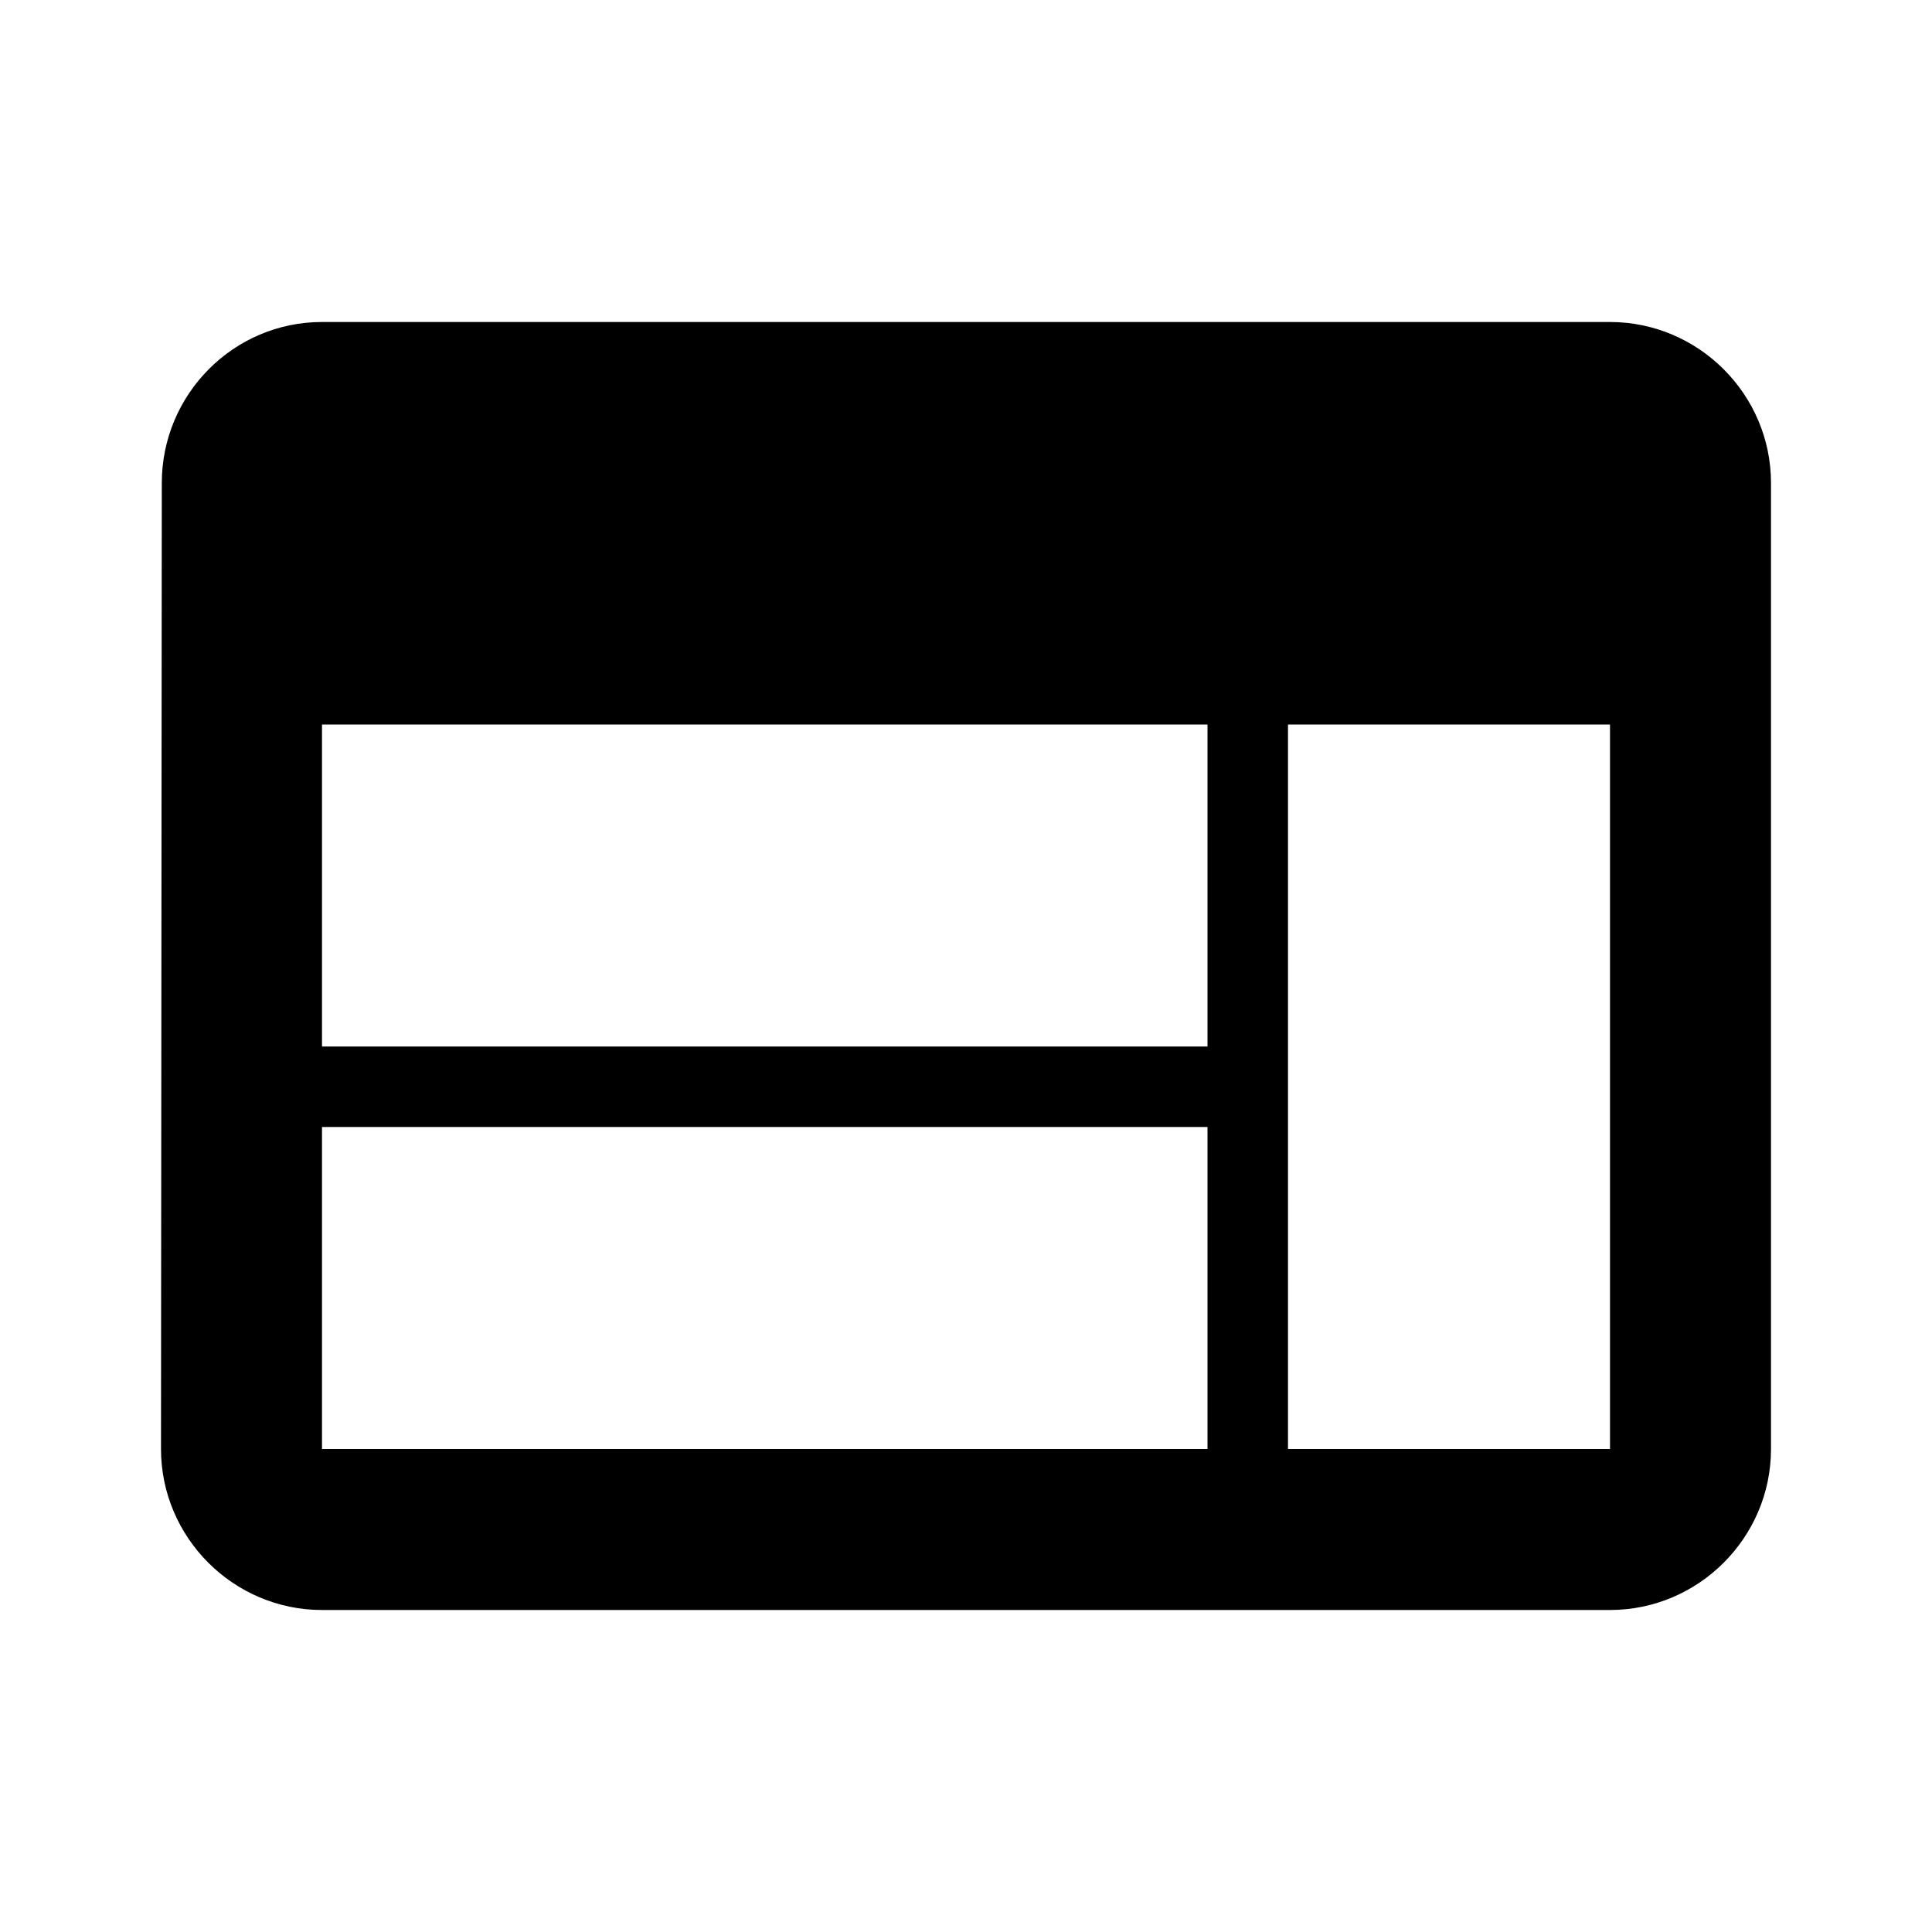
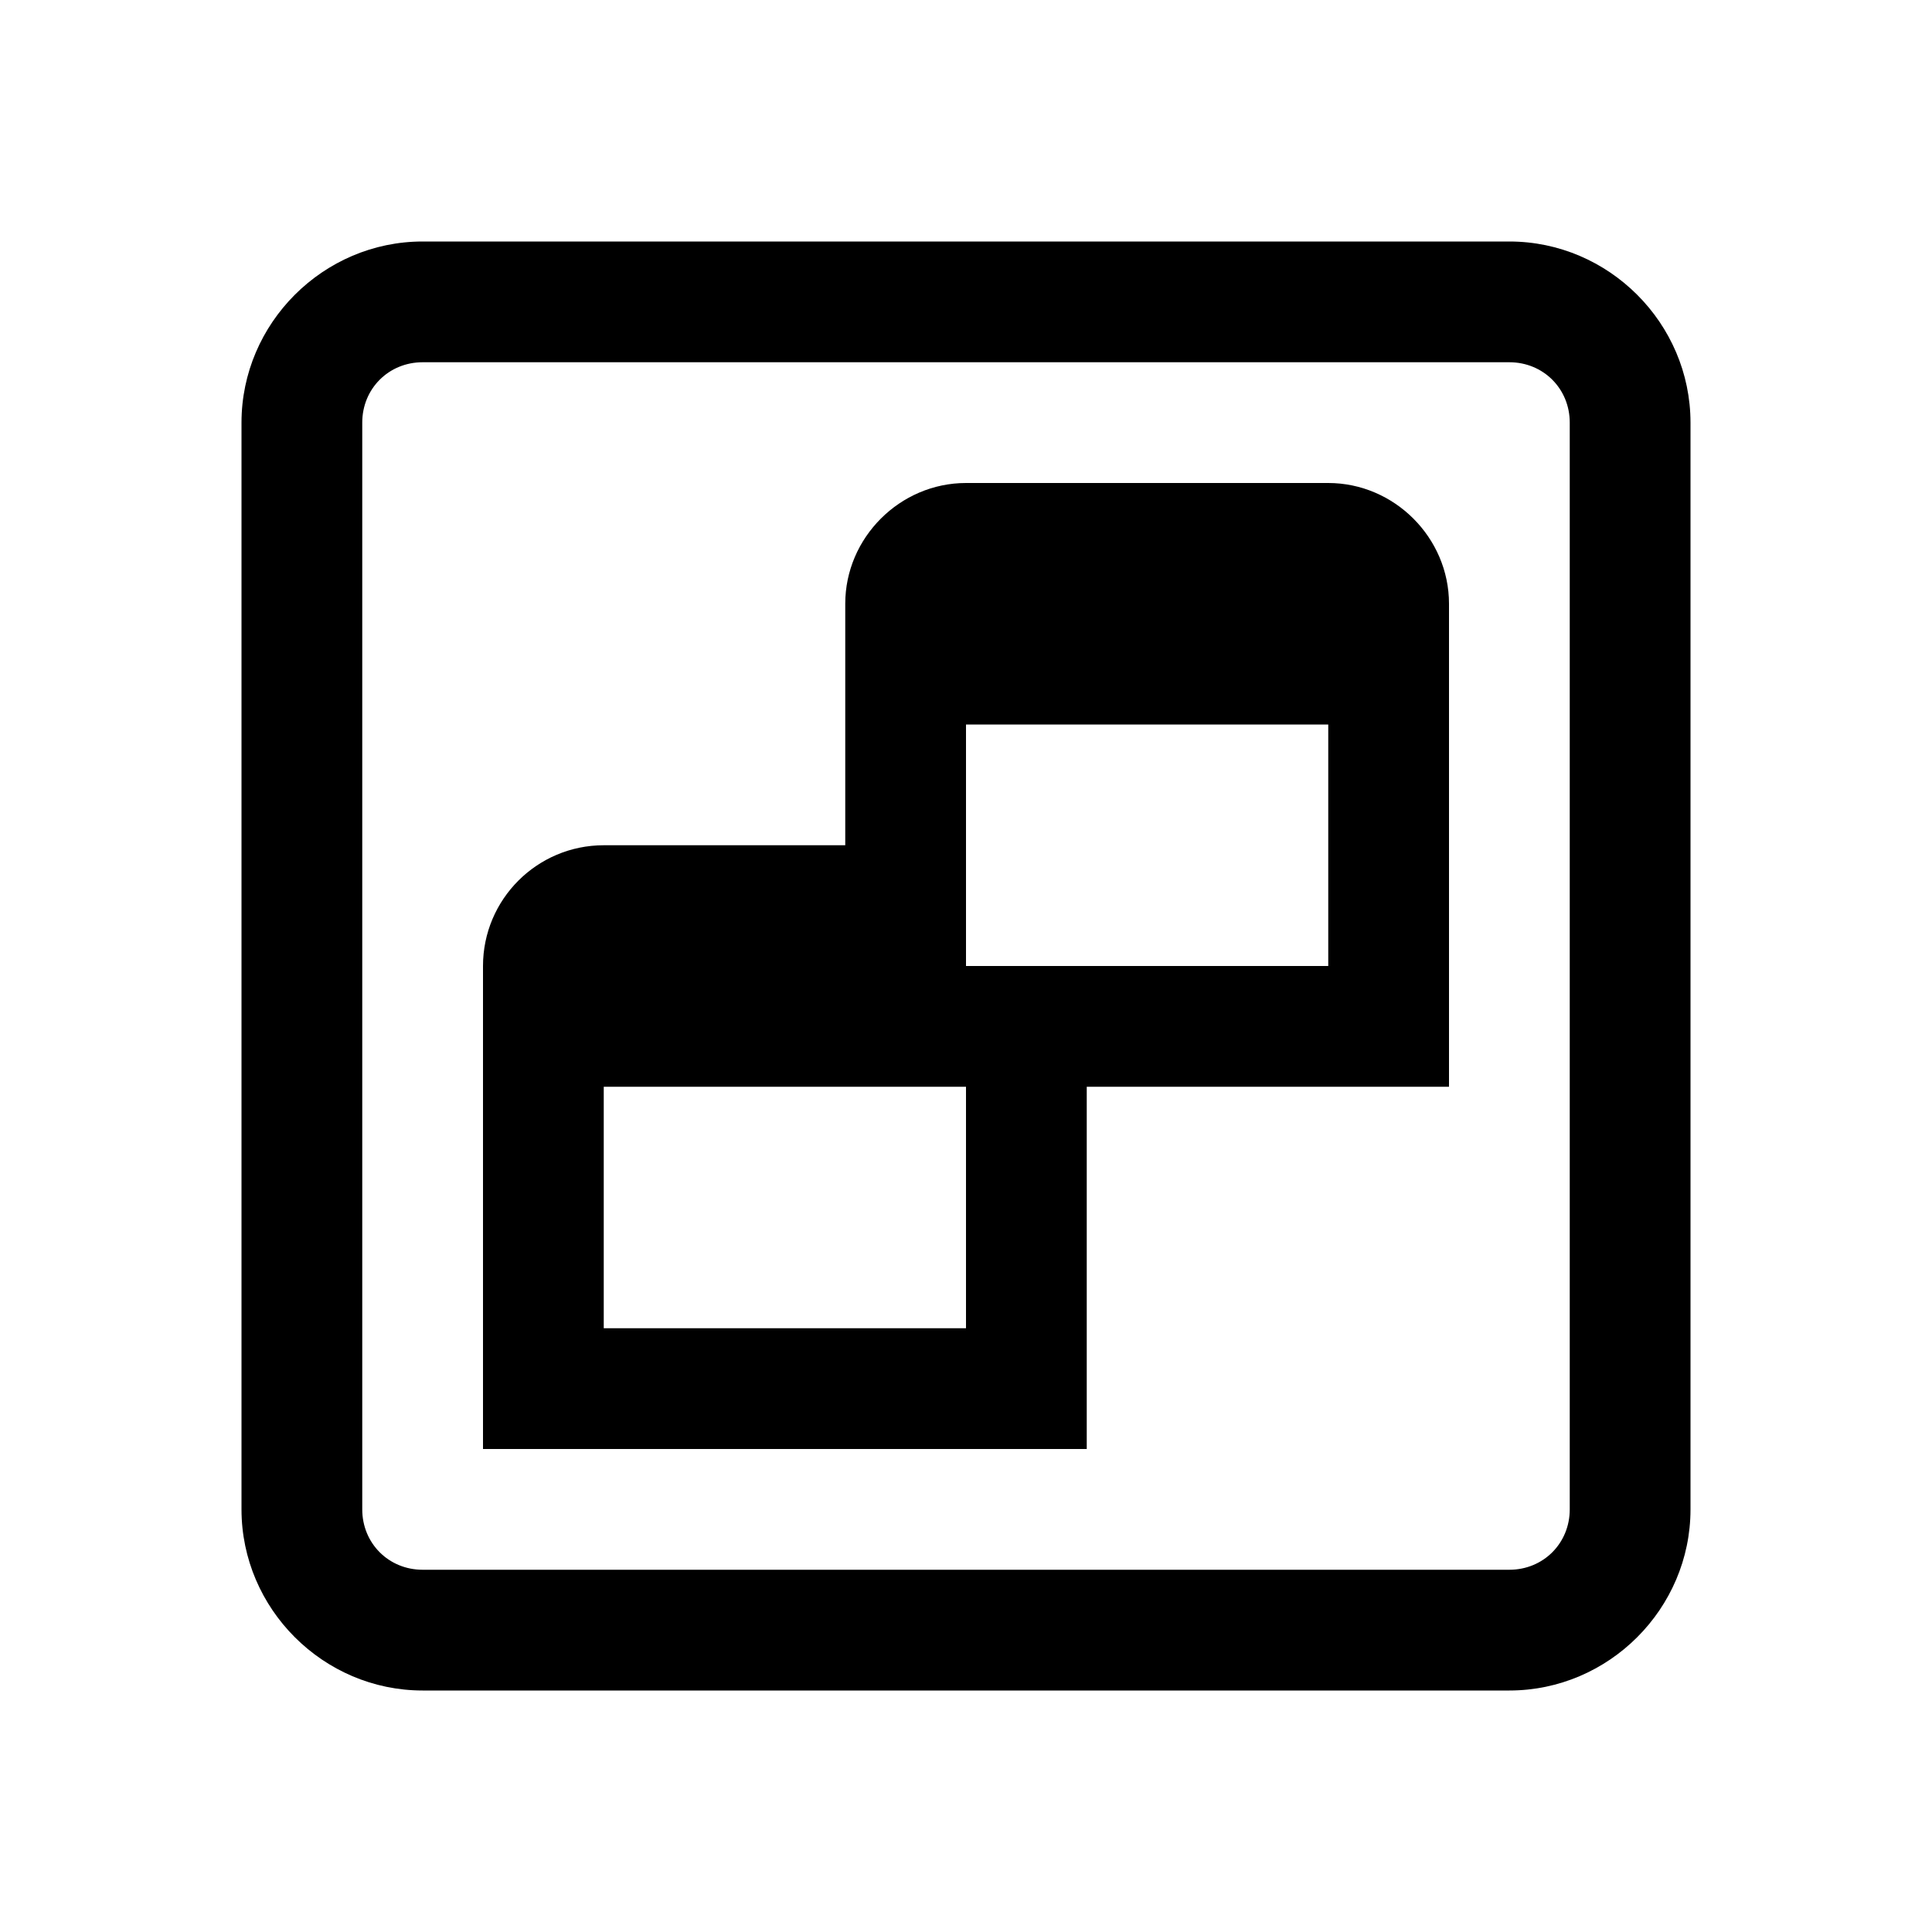
- <svg xmlns="http://www.w3.org/2000/svg" fill="#000000" height="24" viewBox="0 0 24 24" width="24">
-   <path d="M20 4H4c-1.1 0-1.99.9-1.99 2L2 18c0 1.1.9 2 2 2h16c1.1 0 2-.9 2-2V6c0-1.1-.9-2-2-2zm-5 14H4v-4h11v4zm0-5H4V9h11v4zm5 5h-4V9h4v9z" />
-   <path d="M0 0h24v24H0z" fill="none" />
+ <svg xmlns="http://www.w3.org/2000/svg" viewBox="0 0 16 16">
+   <path style="line-height:normal;text-indent:0;text-align:start;text-decoration-line:none;text-decoration-style:solid;text-decoration-color:#000;text-transform:none;block-progression:tb;isolation:auto;mix-blend-mode:normal" d="M 3.5 2 C 2.677 2 2 2.677 2 3.5 L 2 12.5 C 2 13.323 2.677 14 3.5 14 L 12.5 14 C 13.323 14 14 13.323 14 12.5 L 14 3.5 C 14 2.677 13.323 2 12.5 2 L 3.5 2 z M 3.5 3 L 12.5 3 C 12.781 3 13 3.219 13 3.5 L 13 12.5 C 13 12.781 12.781 13 12.5 13 L 3.5 13 C 3.219 13 3 12.781 3 12.5 L 3 3.5 C 3 3.219 3.219 3 3.5 3 z M 8 4 C 7.453 4 7 4.453 7 5 L 7 7 L 5 7 C 4.448 7 4 7.448 4 8 L 4 9 L 4 12 L 9 12 L 9 9 L 12 9 L 12 8.5 L 12 5 C 12 4.453 11.547 4 11 4 L 8 4 z M 8 6 L 11 6 L 11 8 L 8 8 L 8 6 z M 5 9 L 7 9 L 7.5 9 L 8 9 L 8 11 L 5 11 L 5 9 z" font-weight="400" font-family="sans-serif" white-space="normal" overflow="visible" />
</svg>
